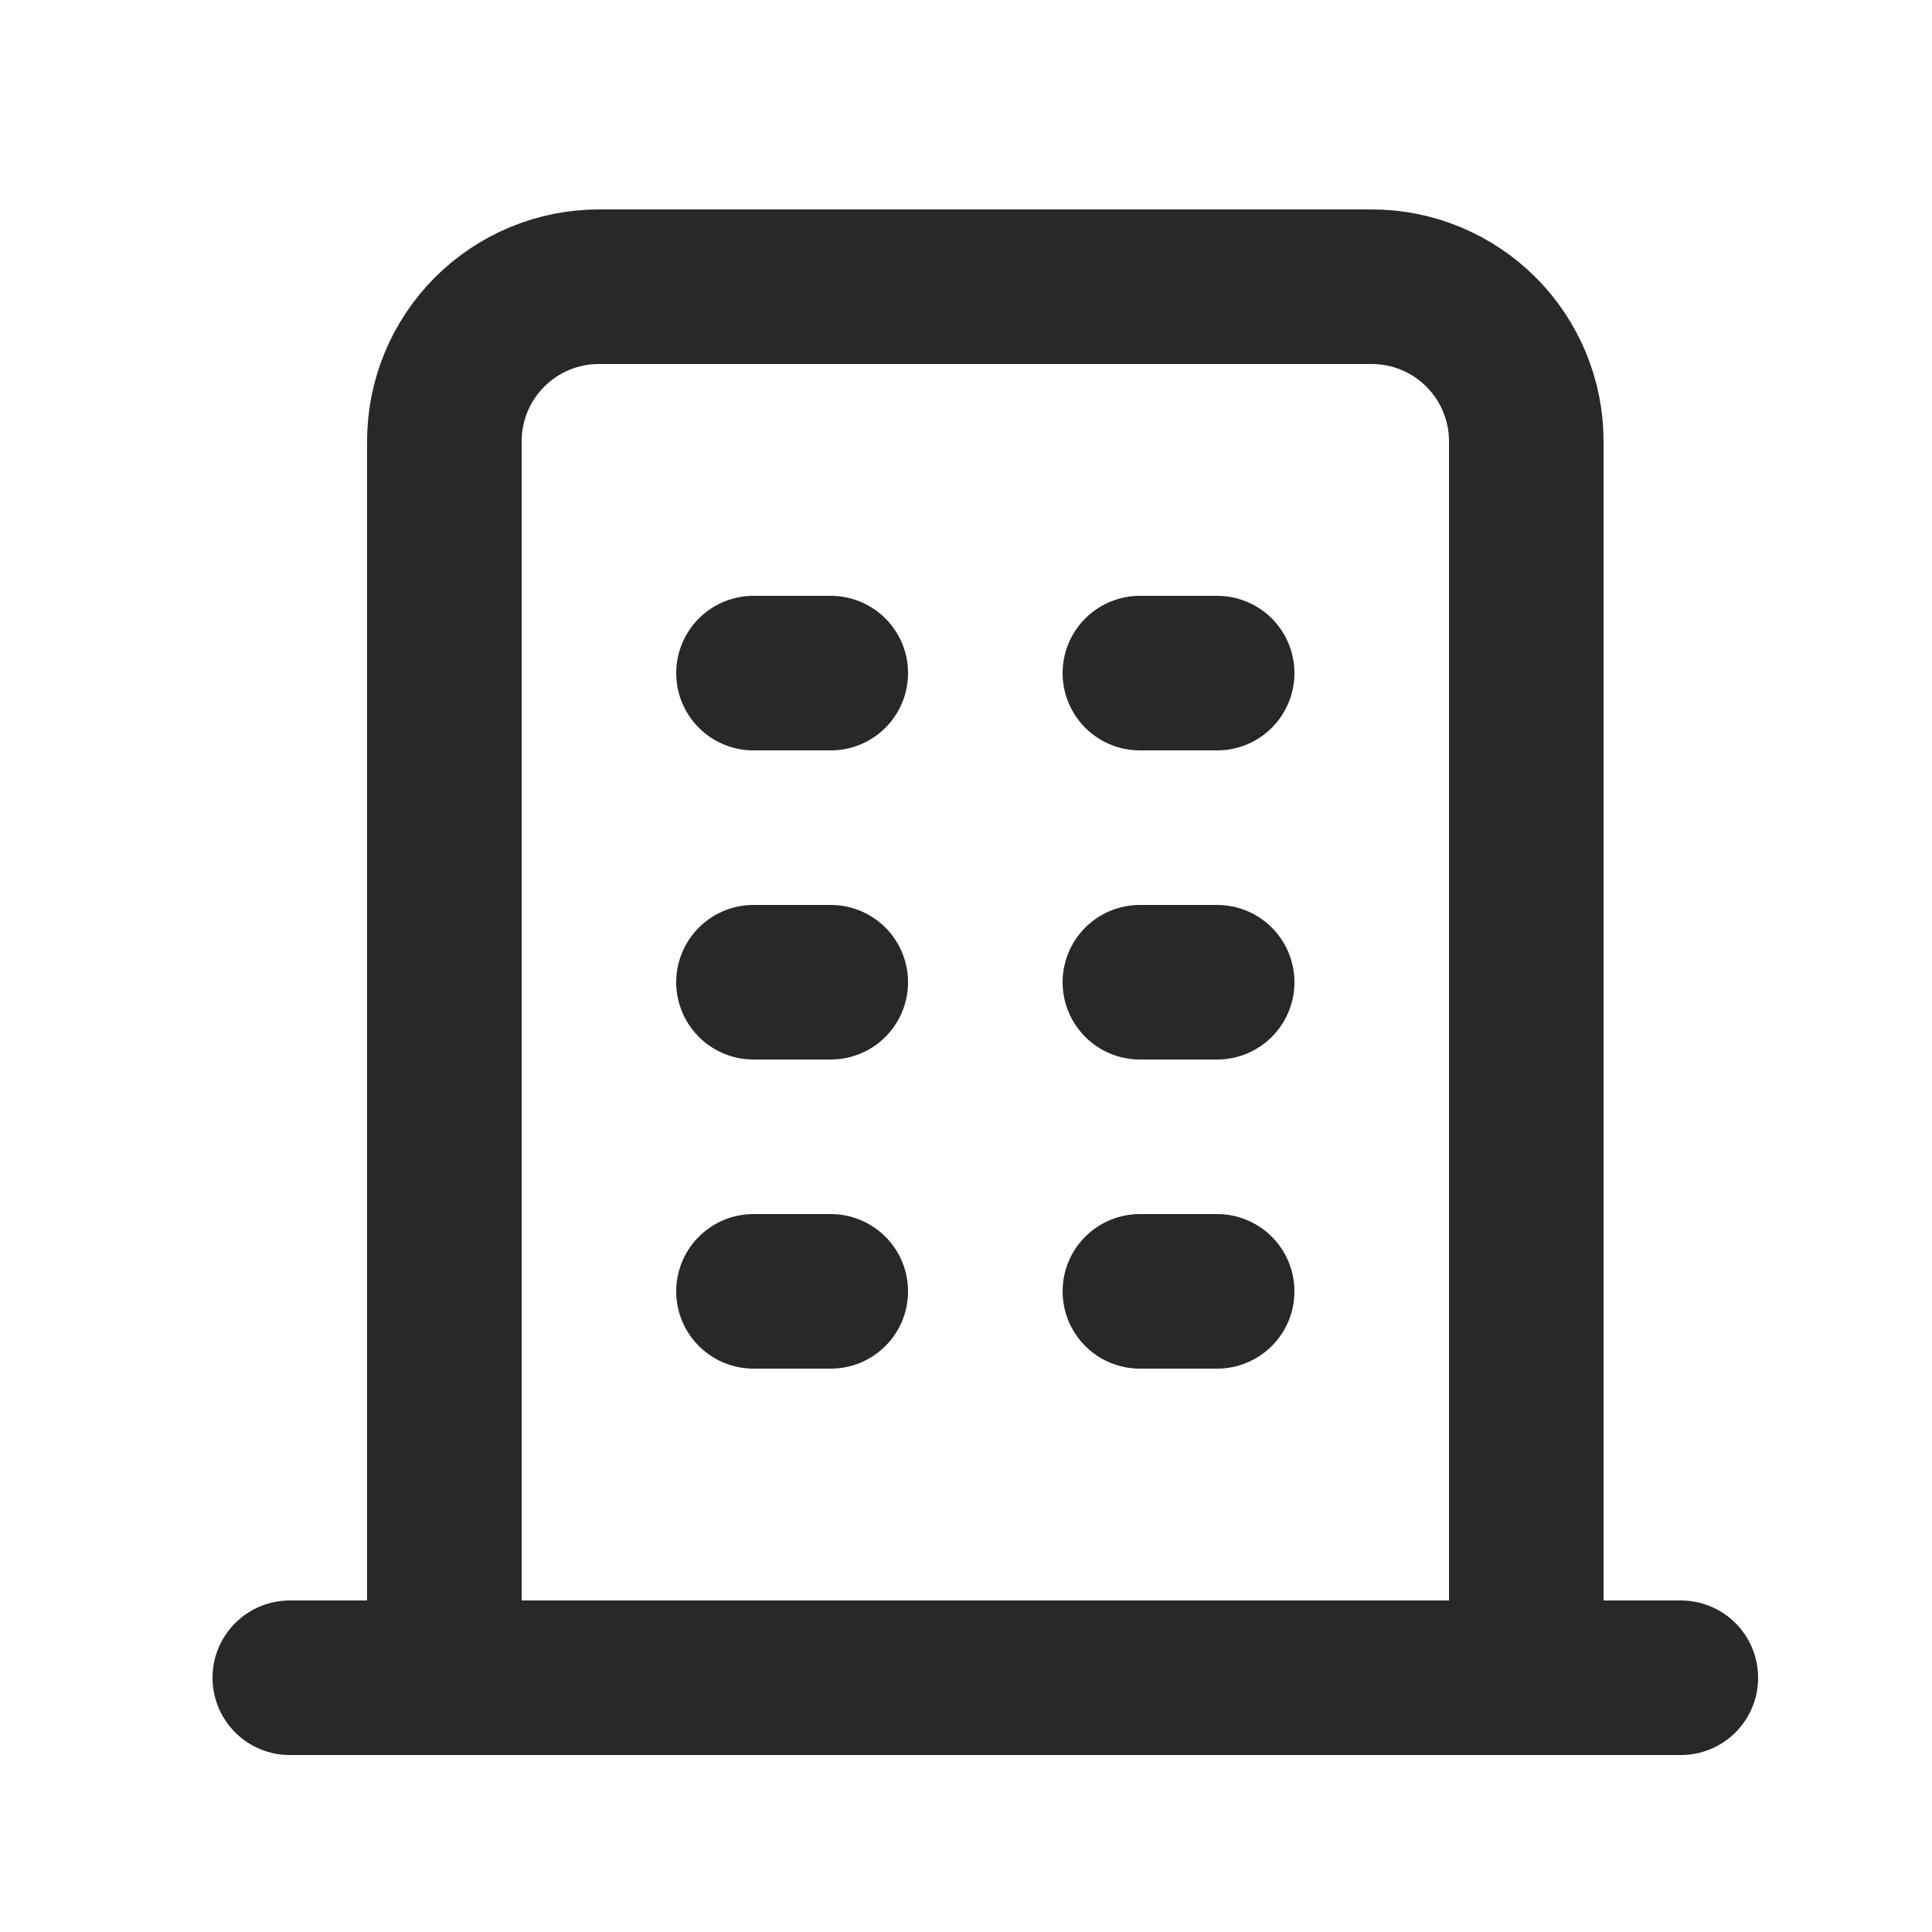
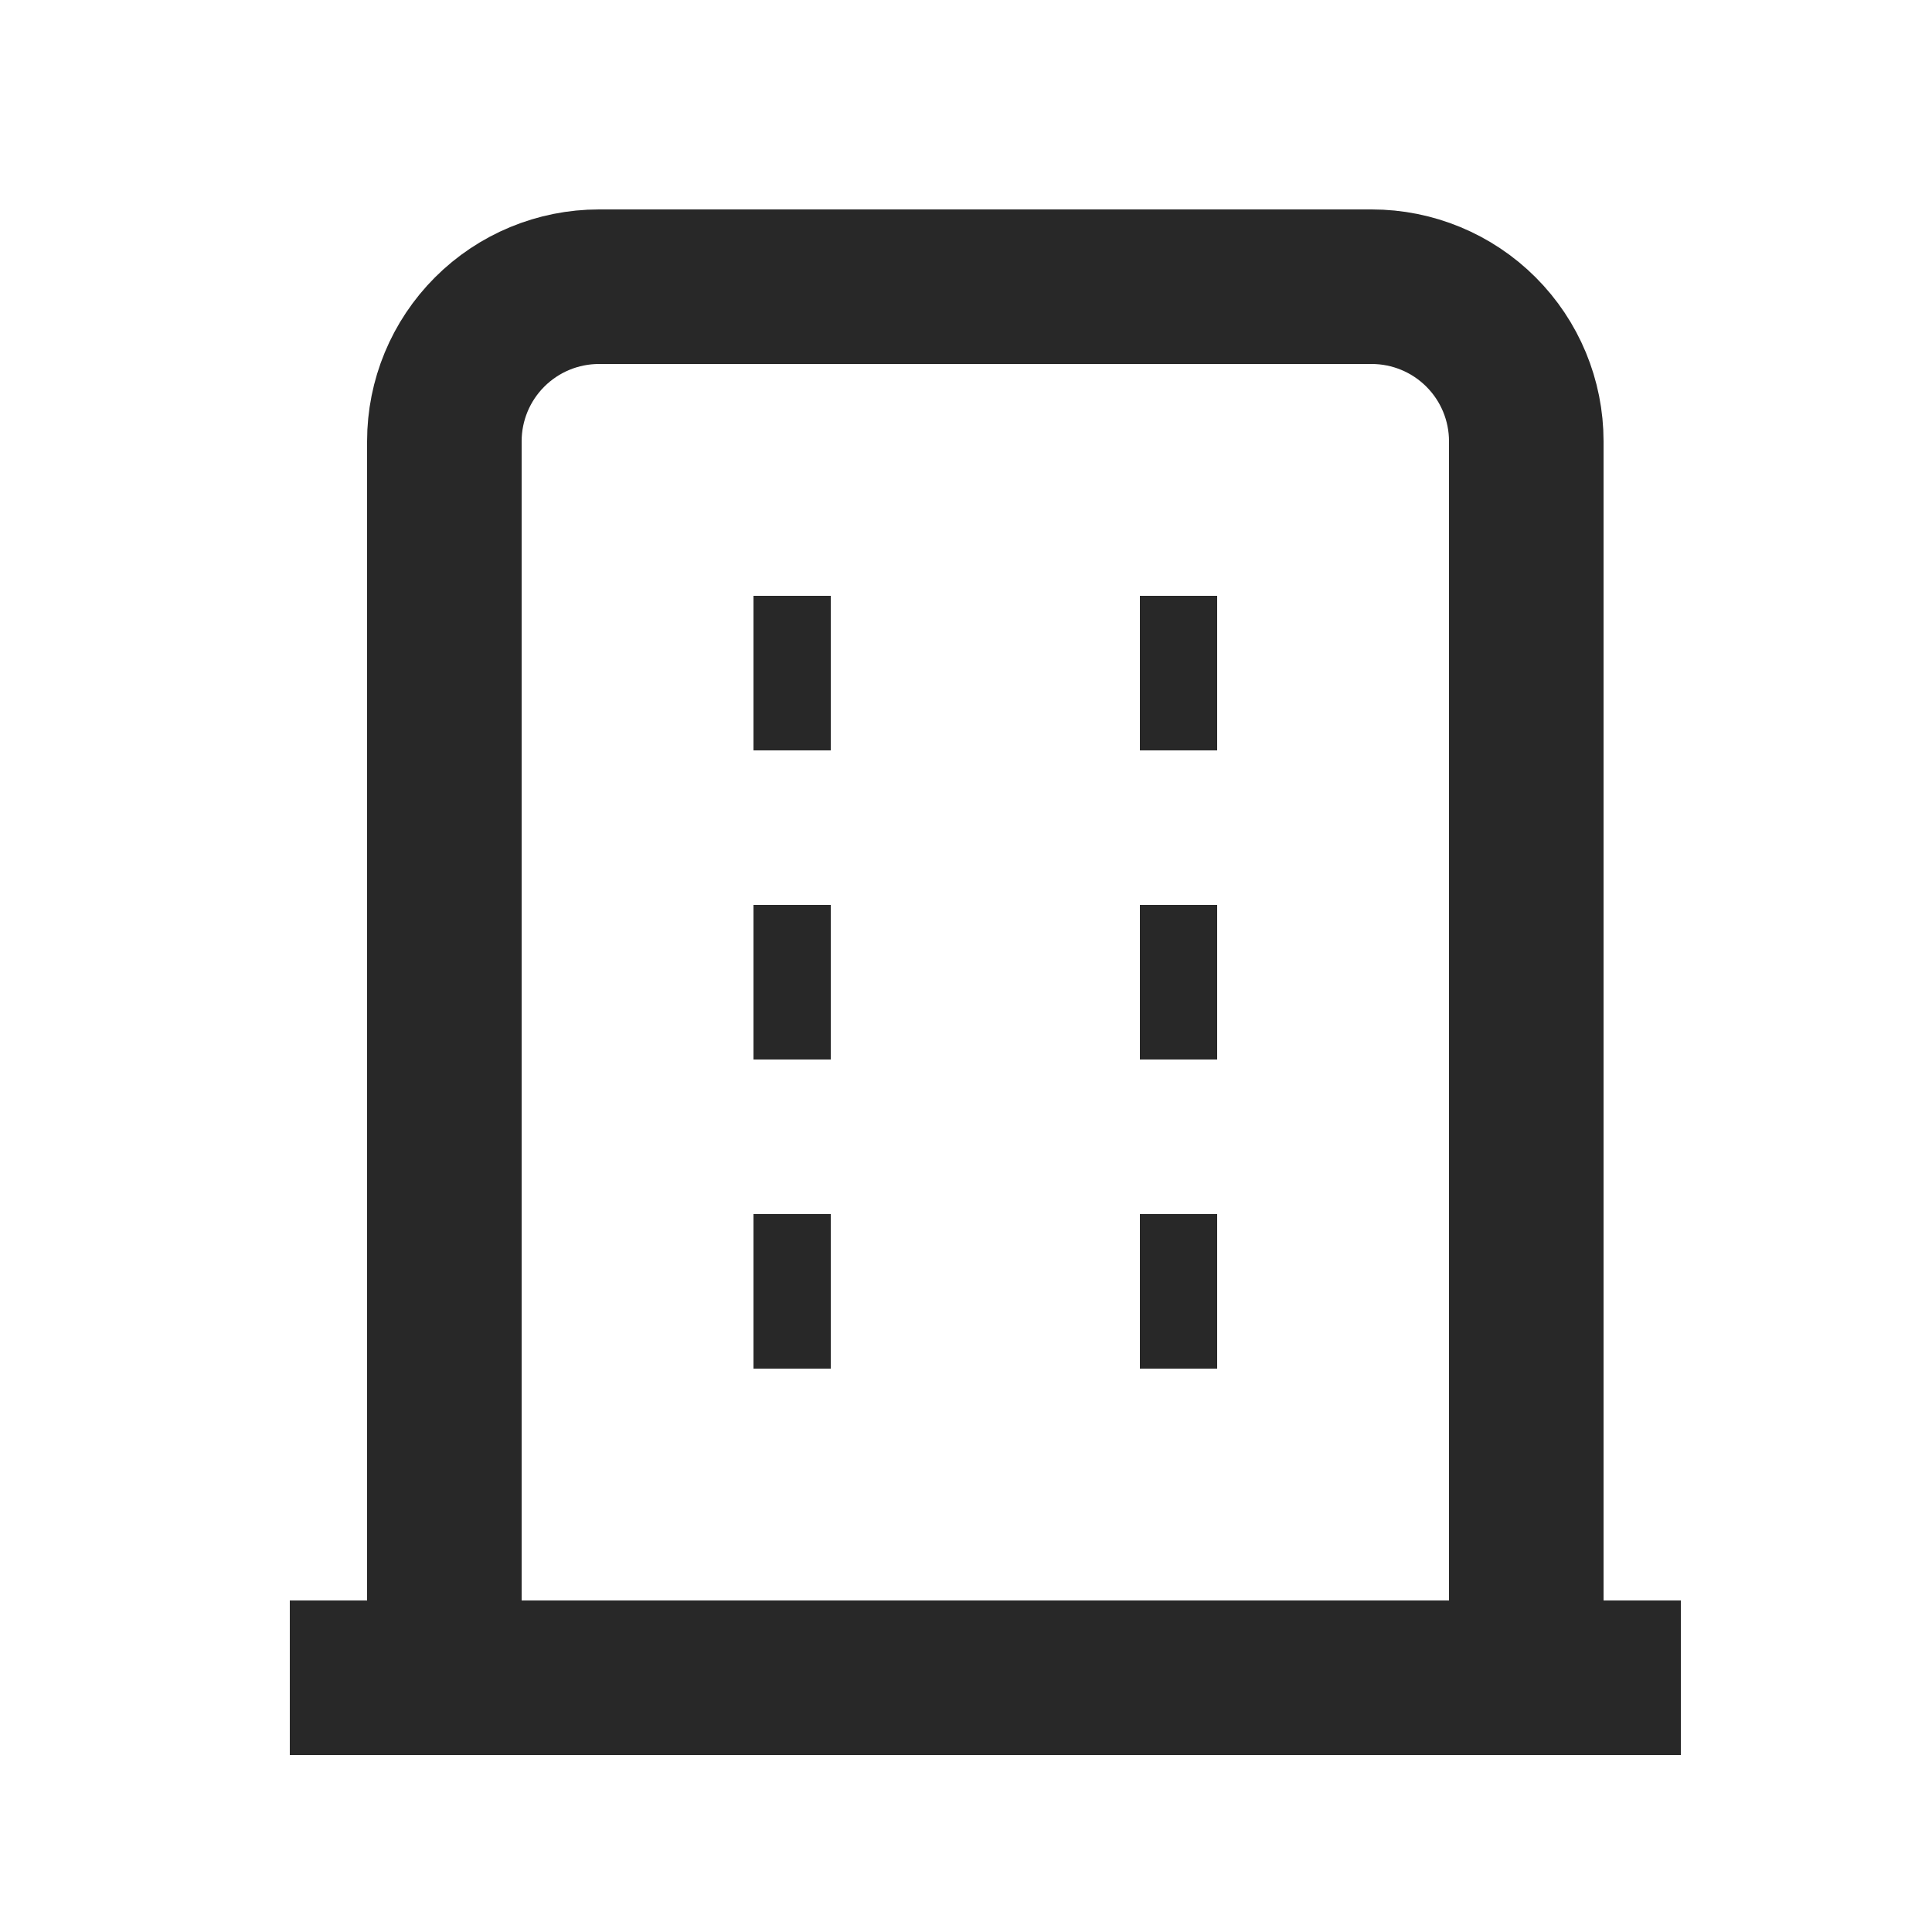
<svg xmlns="http://www.w3.org/2000/svg" class="buildingIcon" width="25" height="25" viewBox="0 0 25 25" fill="none">
-   <path d="M3.75 21.71H21.75M9.75 8.71H10.75M9.75 12.71H10.75M9.75 16.71H10.75M14.75 8.71H15.75M14.75 12.71H15.75M14.75 16.71H15.75M5.75 21.71V5.71C5.75 5.179 5.961 4.671 6.336 4.296C6.711 3.921 7.22 3.71 7.75 3.71H17.75C18.28 3.71 18.789 3.921 19.164 4.296C19.539 4.671 19.75 5.179 19.75 5.71V21.71" stroke="#282828" stroke-width="2" stroke-linecap="round" stroke-linejoin="round" />
+   <path d="M3.75 21.71H21.75M9.75 8.71H10.75M9.75 12.71H10.75M9.75 16.71H10.75M14.75 8.71H15.75M14.75 12.71H15.75M14.75 16.71H15.75M5.75 21.71V5.71C5.75 5.179 5.961 4.671 6.336 4.296C6.711 3.921 7.22 3.71 7.75 3.71H17.75C18.28 3.71 18.789 3.921 19.164 4.296C19.539 4.671 19.75 5.179 19.75 5.71V21.71" stroke="#282828" stroke-width="2" strokeLinecap="round" strokeLinejoin="round" />
</svg>
